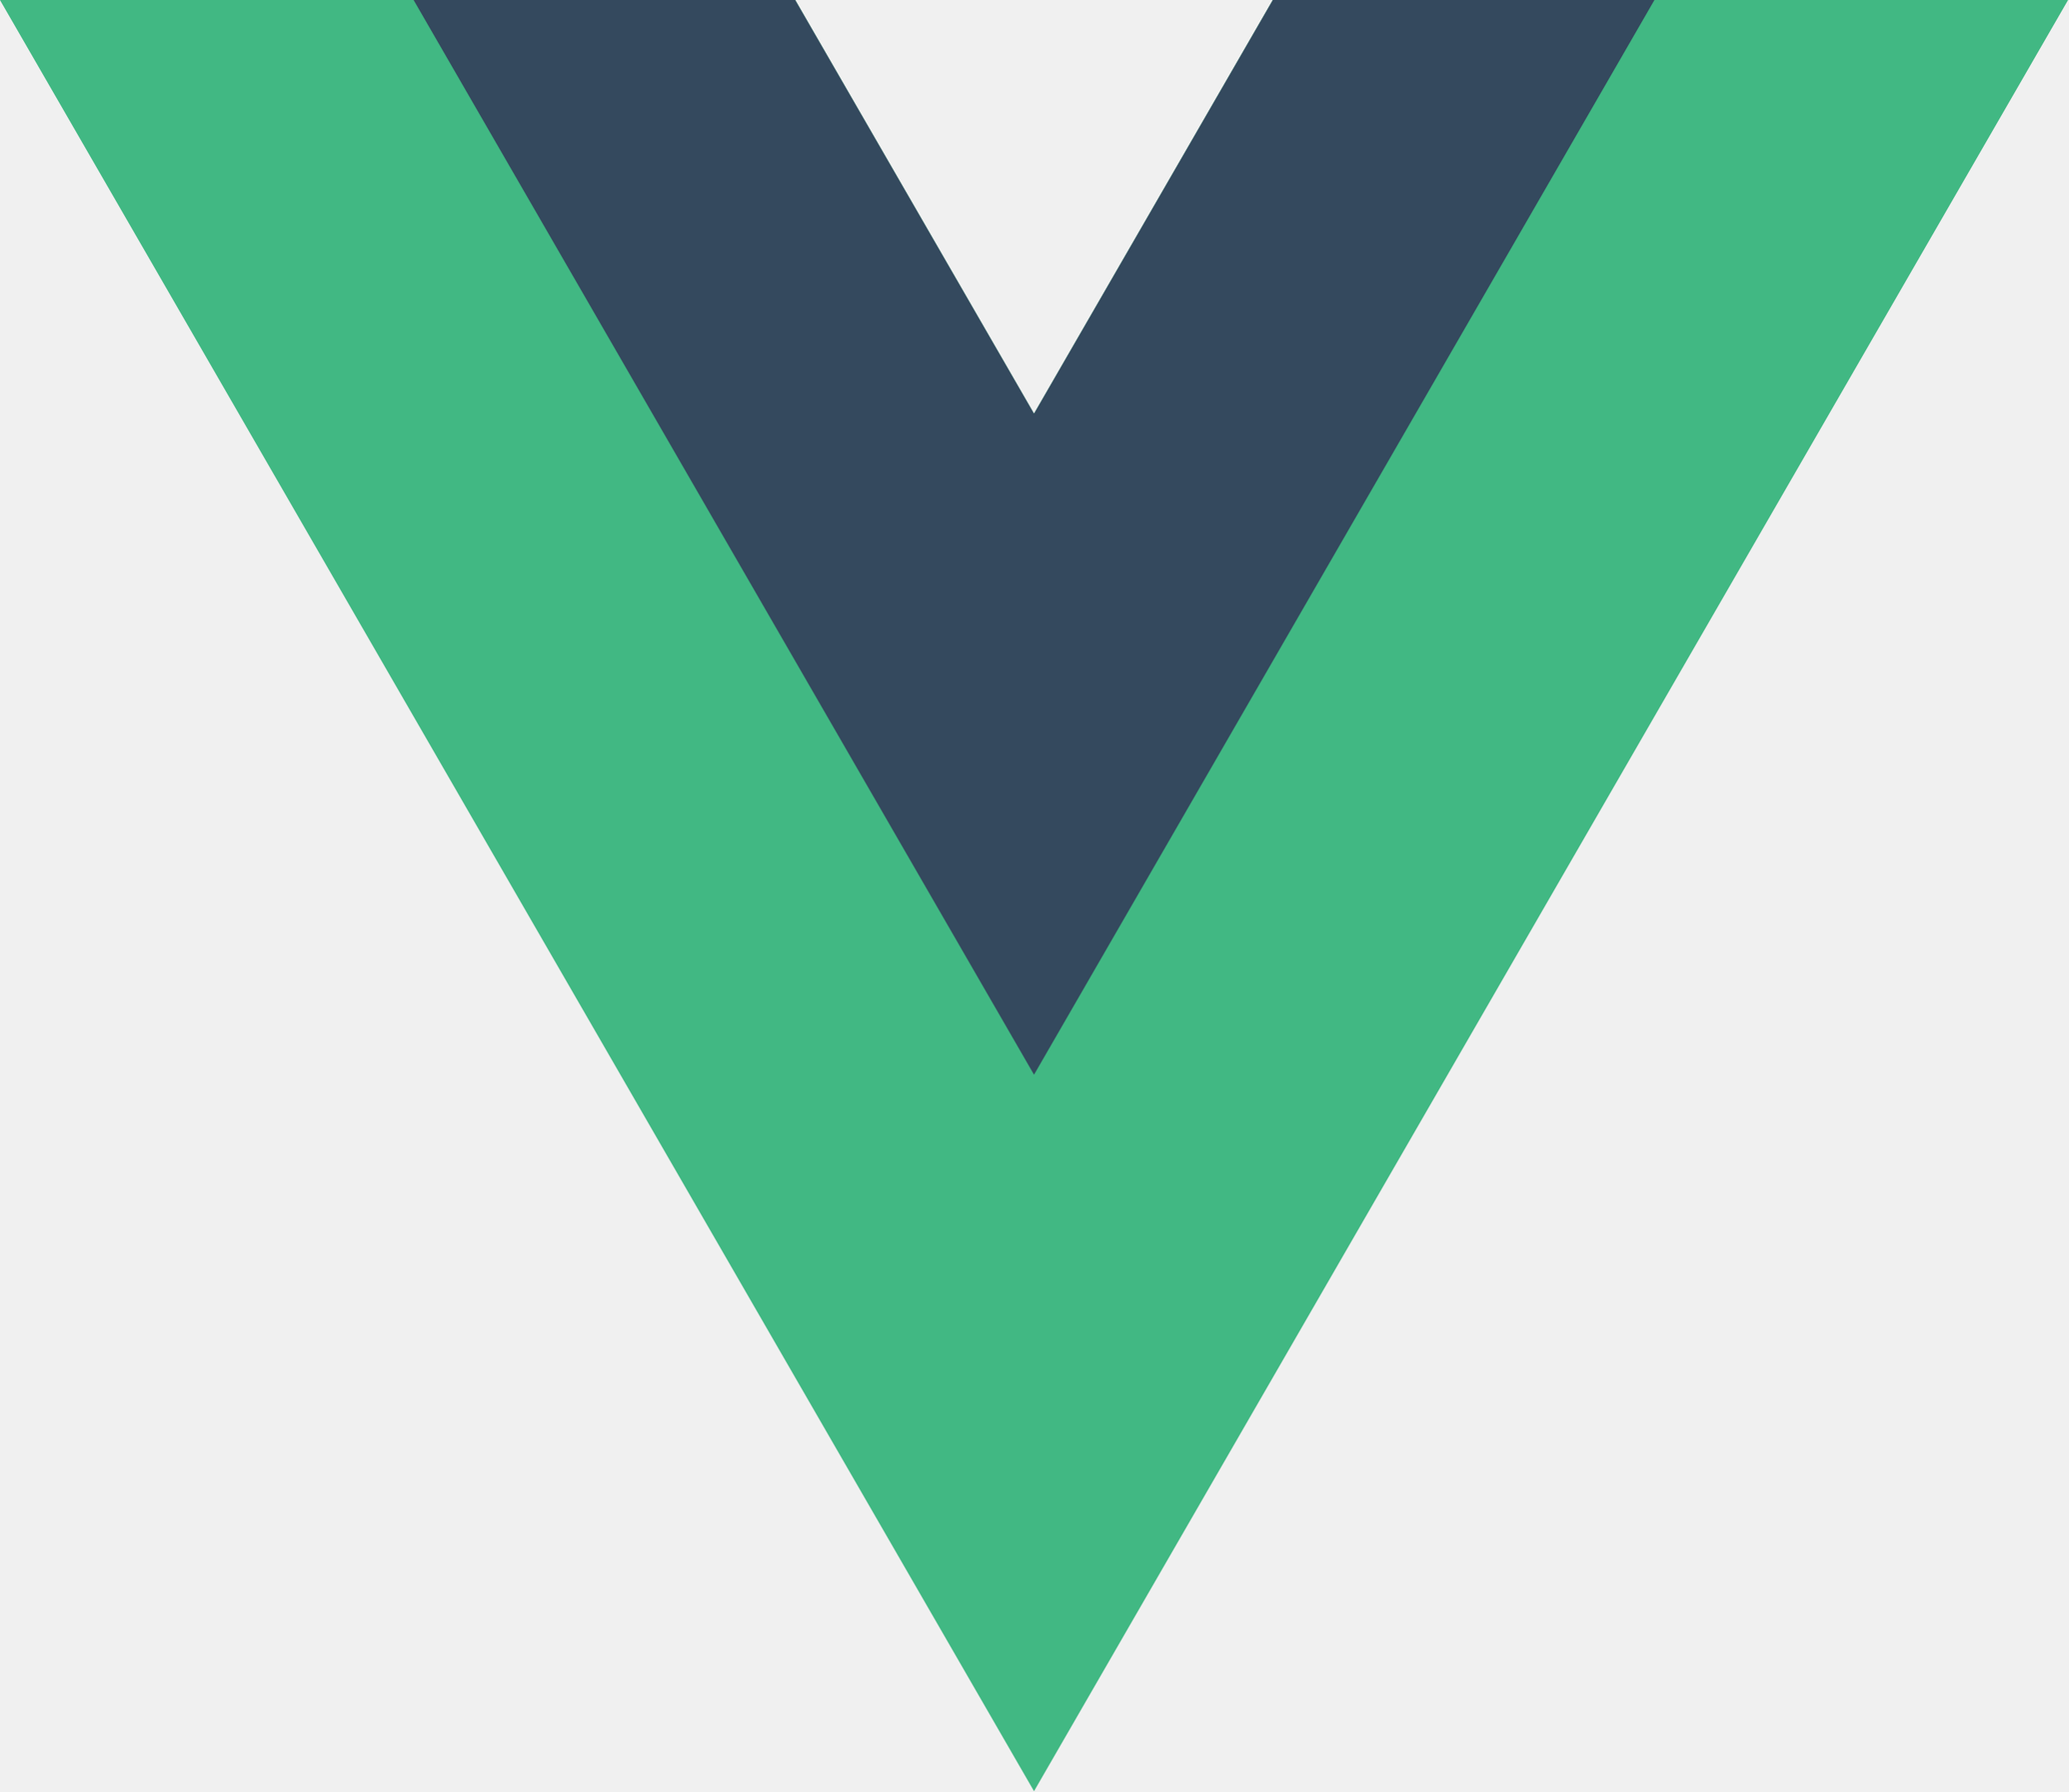
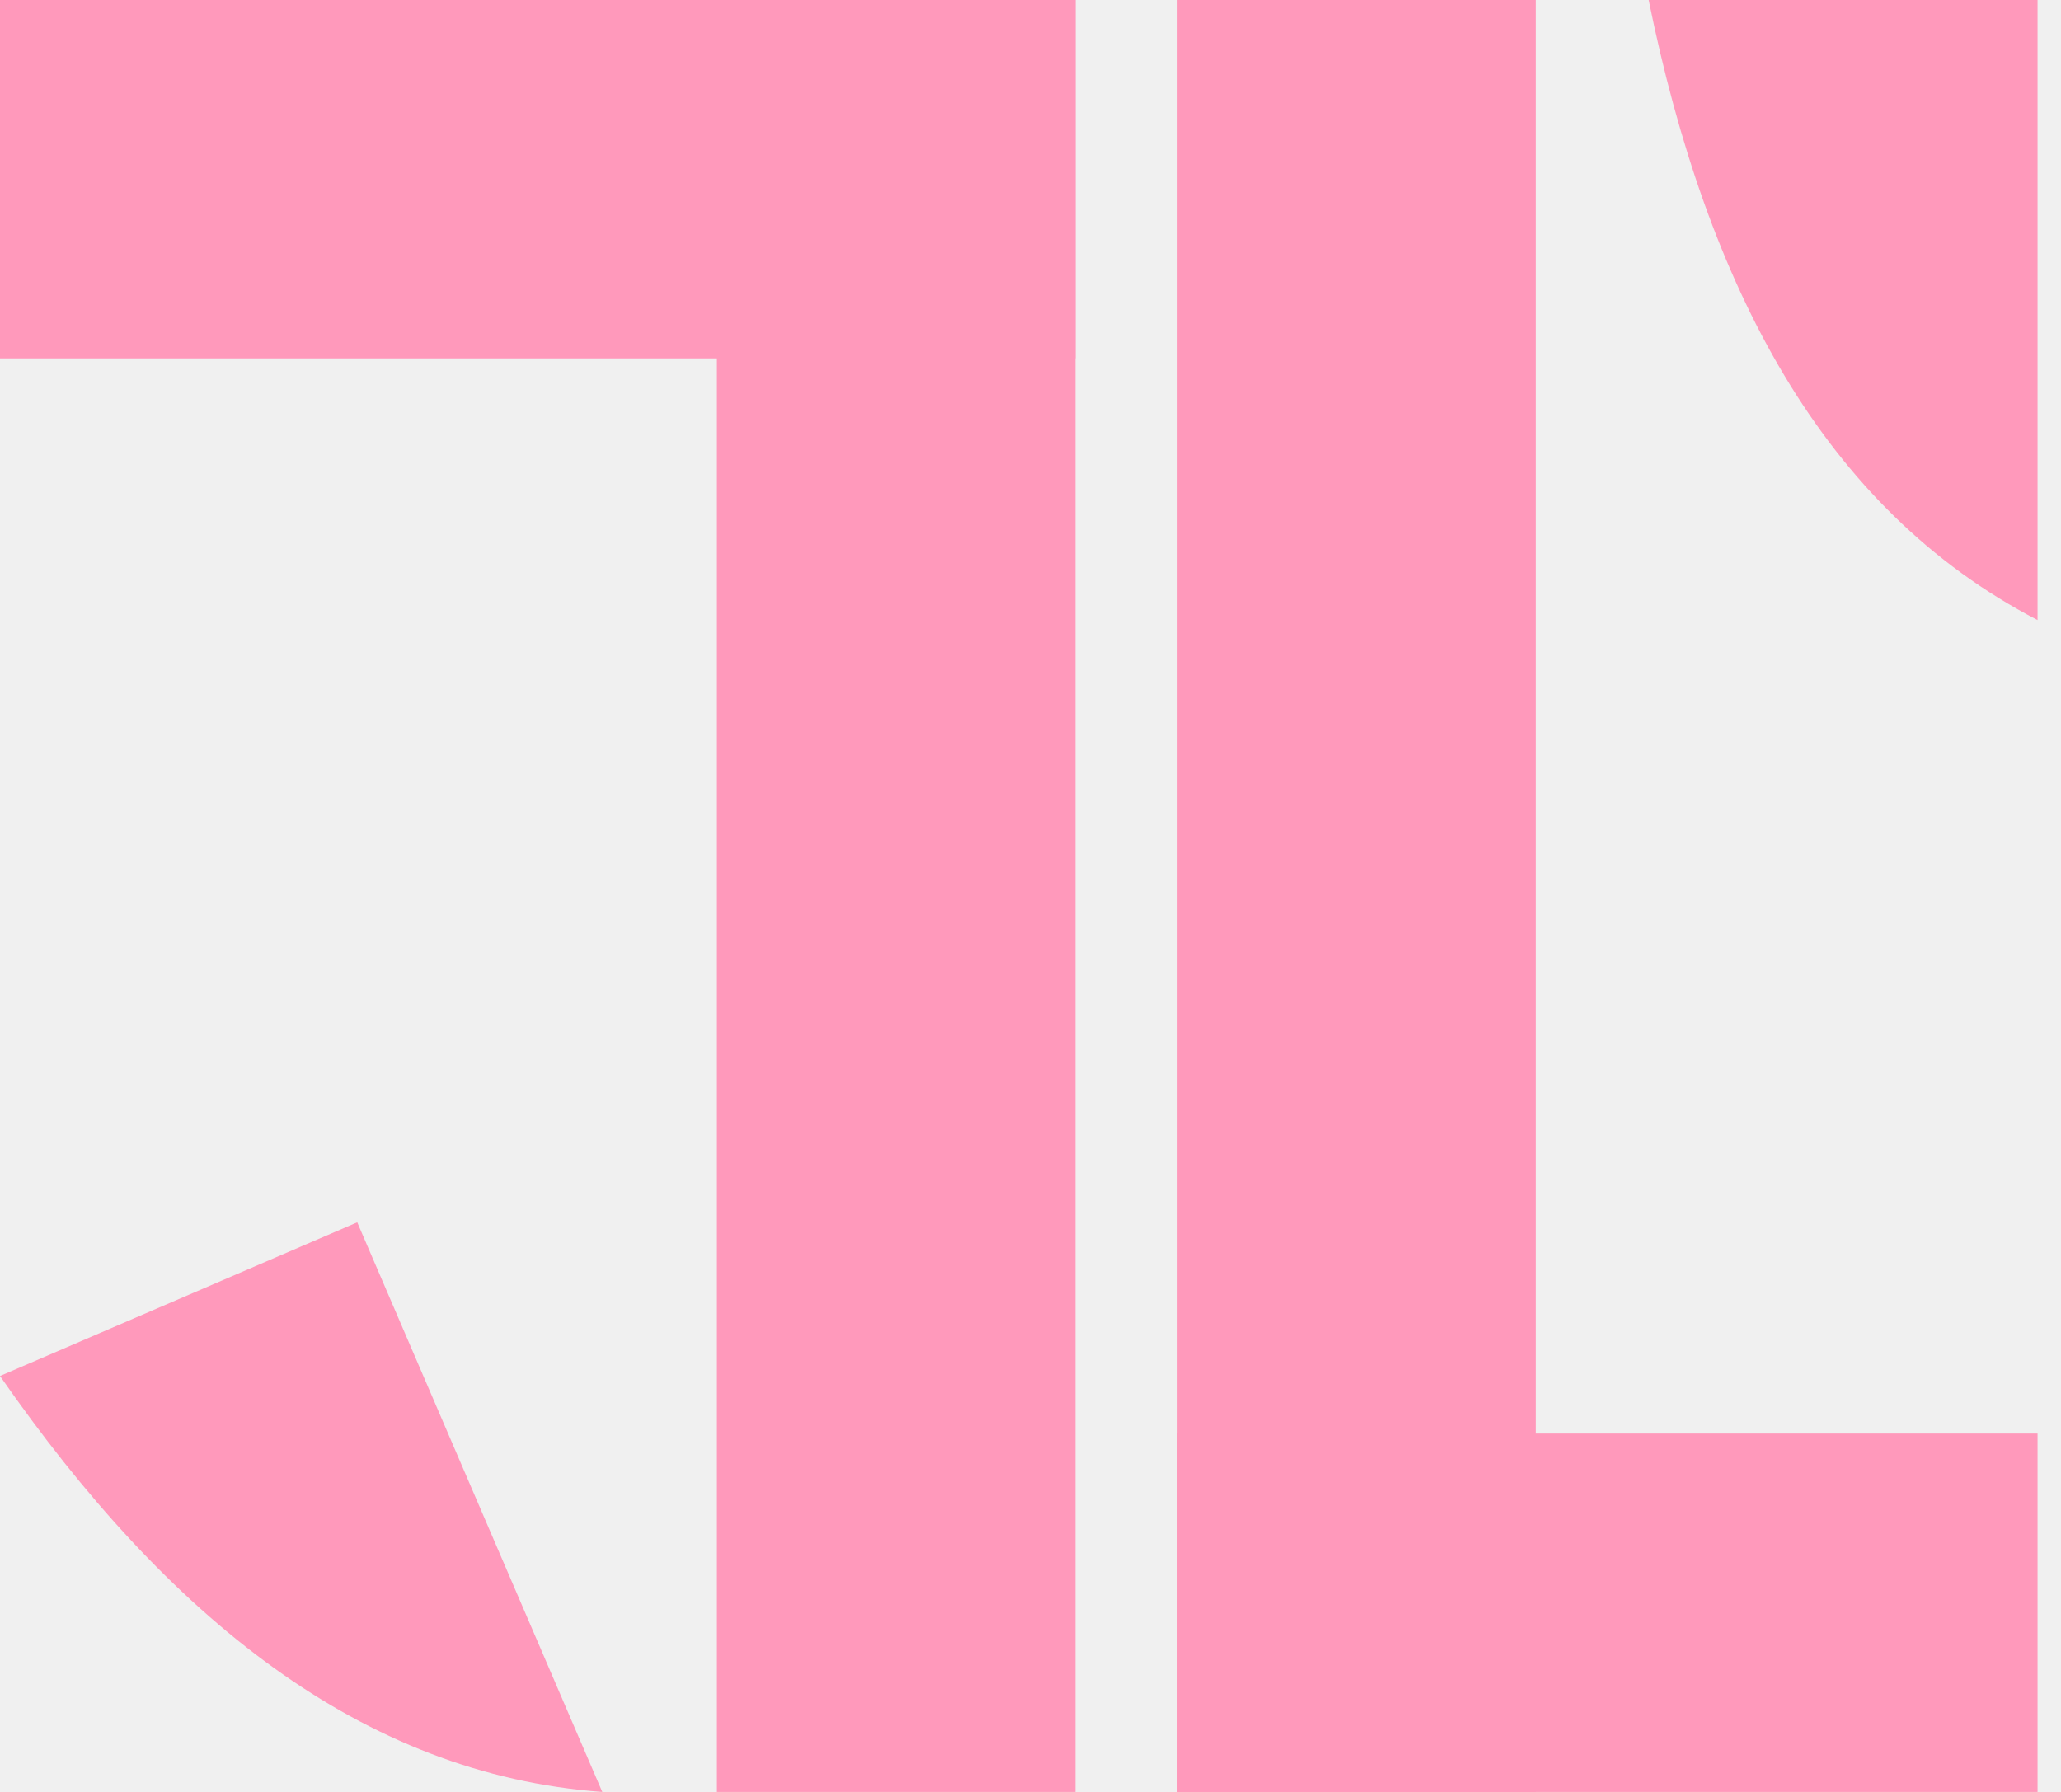
- <svg xmlns="http://www.w3.org/2000/svg" viewBox="0 0 261.76 226.69">
-   <path d="M161.096.001l-30.225 52.351L100.647.001H-.005l130.877 226.688L261.749.001z" fill="#41b883" />
-   <path d="M161.096.001l-30.225 52.351L100.647.001H52.346l78.526 136.01L209.398.001z" fill="#34495e" />
+ <svg xmlns="http://www.w3.org/2000/svg" width="69" height="60" viewBox="0 0 69 60" fill="none">
+   <g clip-path="url(#clip0_219_305)">
+     <path d="M36 0H0V12H36V0Z" fill="#FF99BB" />
+     <path d="M36 60L36 0L24 0L24 60H36Z" fill="#FF99BB" />
+     <path d="M51.415 60L51.415 0L39.415 0V60H51.415Z" fill="#FF99BB" />
+     <path d="M39.415 60H68.215V48H39.415V60Z" fill="#FF99BB" />
+     <path d="M55.195 0H68.215V20.762C61.035 17.034 57.148 9.604 55.195 0Z" fill="#FF99BB" />
+     <path d="M0 46.073L11.96 40.928L20.164 60C12.095 59.412 5.589 54.124 0 46.073Z" fill="#FF99BB" />
+   </g>
+   <defs>
+     <clipPath id="clip0_219_305">
+       <rect width="68.215" height="60" fill="white" />
+     </clipPath>
+   </defs>
</svg>
